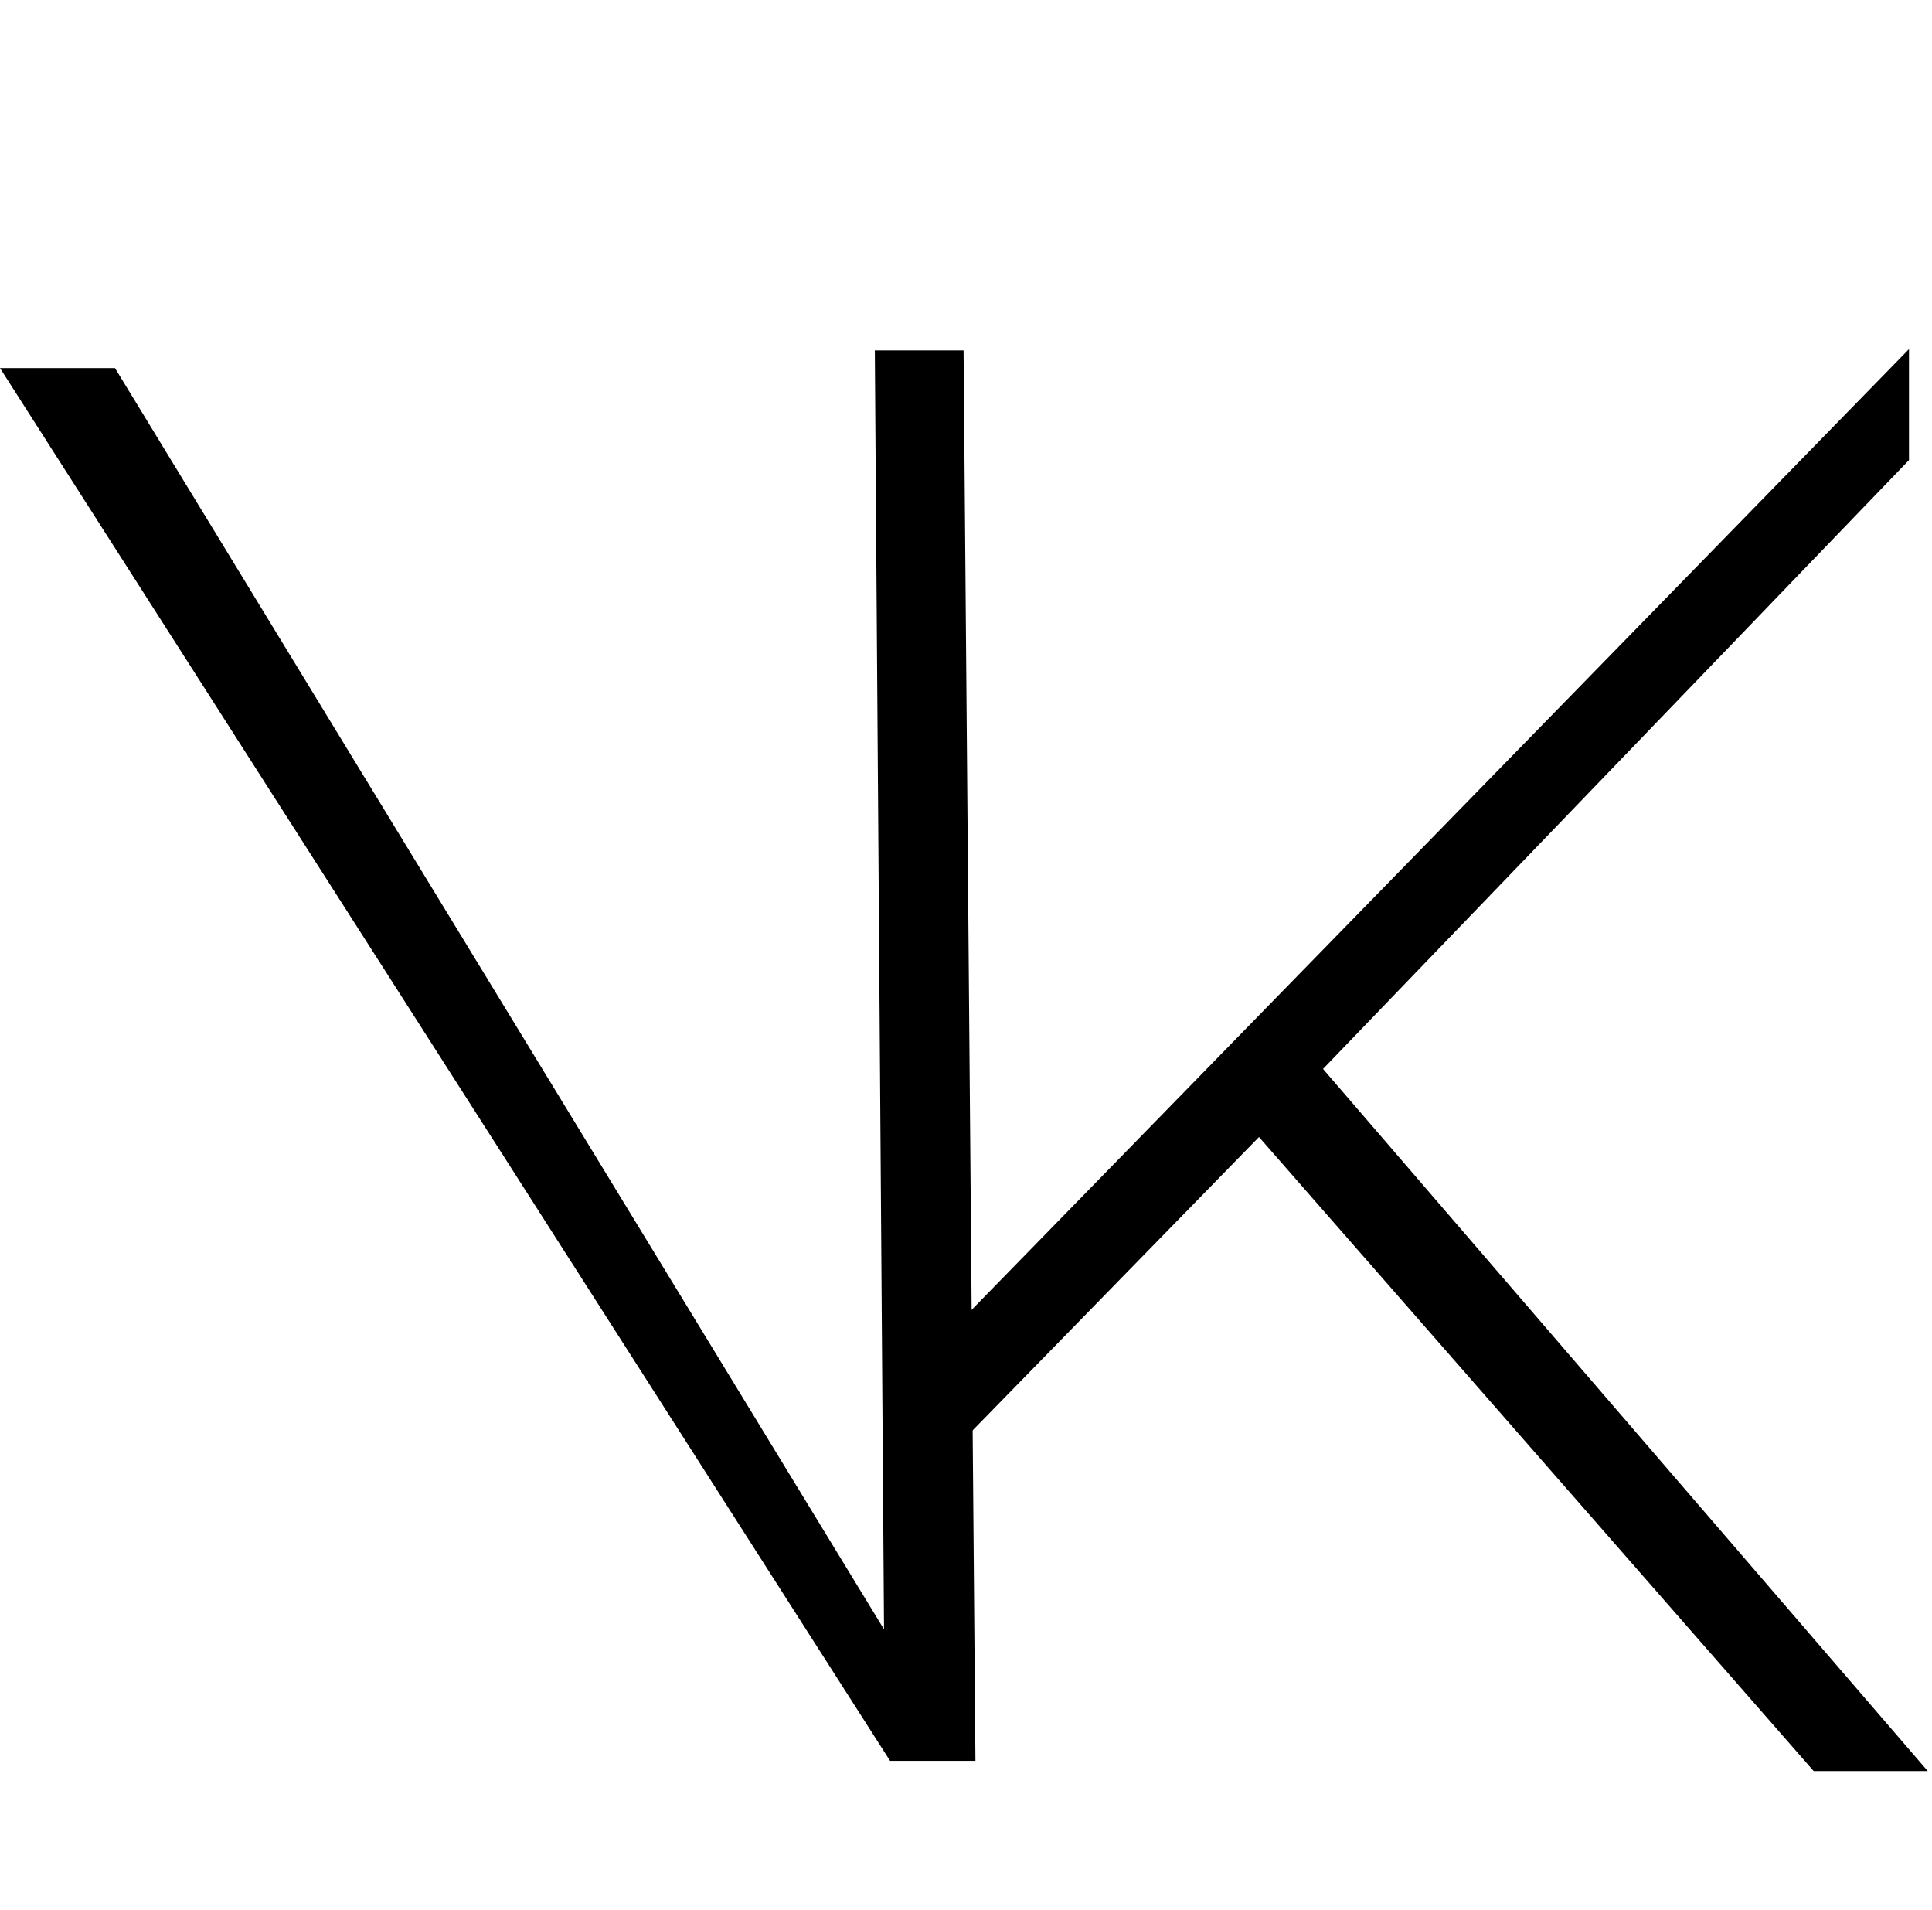
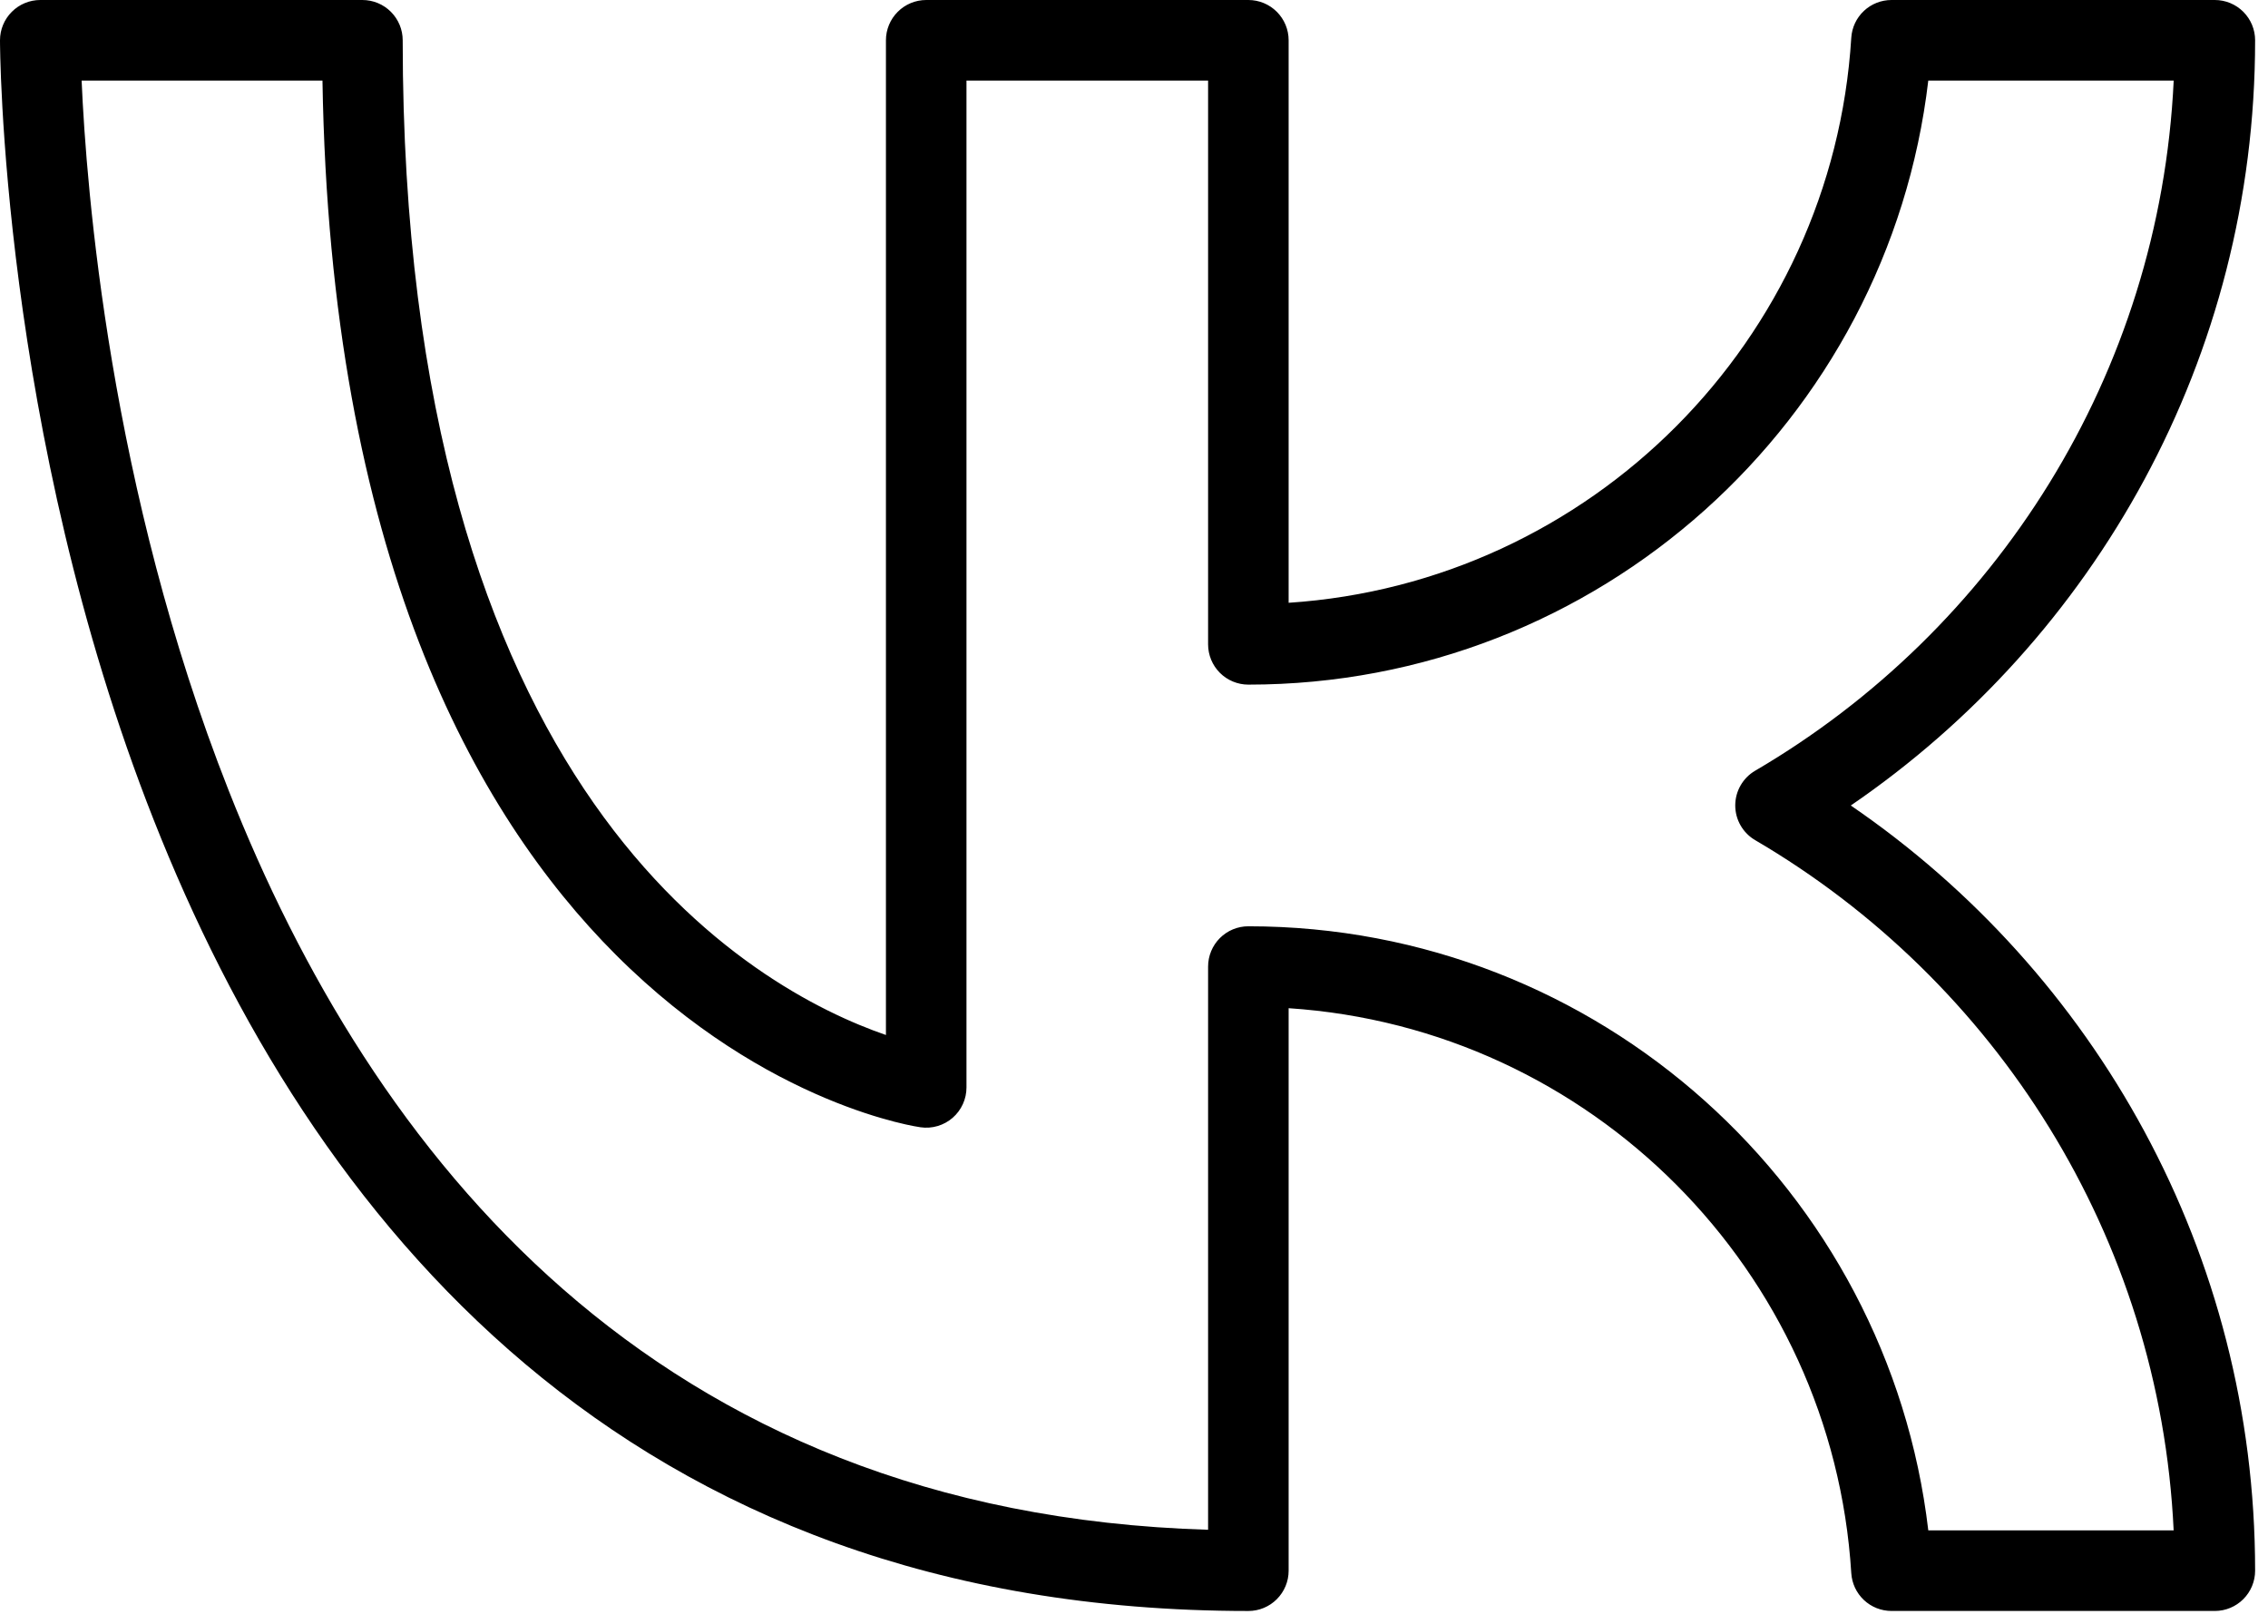
- <svg xmlns="http://www.w3.org/2000/svg" width="84" height="83" viewBox="0 0 84 83" fill="none">
-   <path d="M41.655 62.826L41.495 57.706L83 15.175V20L57.175 46.826L54.855 49.306L41.655 62.826ZM78.855 76.986L53.655 48.186L56.455 45.226L83.815 76.986H78.855Z" fill="black" />
-   <path d="M38.698 76.542L0 16L5 16L40.727 74.584L38.47 75.612L38.036 15.233L41.894 15.233L42.41 76.542L38.698 76.542Z" fill="black" />
+ <svg xmlns="http://www.w3.org/2000/svg" width="88" height="63" viewBox="0 0 88 63" fill="none">
+   <path fill-rule="evenodd" clip-rule="evenodd" d="M15.625 1.562C15.625 1.148 15.46 0.751 15.167 0.458C14.874 0.165 14.477 0 14.062 0H1.562C1.148 0 0.751 0.165 0.458 0.458C0.165 0.751 1.15074e-08 1.148 1.15074e-08 1.562C1.15074e-08 1.562 -0.005 16.694 5.969 31.823C12.031 47.183 24.188 62.503 48.438 62.503C48.852 62.503 49.249 62.339 49.542 62.045C49.835 61.752 50 61.355 50 60.941V39.116C61.727 39.889 71.106 49.298 71.831 61.036C71.856 61.433 72.031 61.805 72.321 62.078C72.61 62.35 72.993 62.502 73.391 62.502H85.938C86.352 62.502 86.749 62.337 87.042 62.044C87.335 61.751 87.5 61.353 87.5 60.939C87.5 48.611 81.281 37.725 71.812 31.252C81.281 24.775 87.5 13.887 87.5 1.562C87.5 1.148 87.335 0.751 87.042 0.458C86.749 0.165 86.352 0 85.938 0H73.391C72.993 5.37503e-06 72.611 0.151 72.321 0.423C72.031 0.695 71.856 1.067 71.831 1.464C71.106 13.203 61.727 22.613 50 23.387V1.562C50 1.148 49.835 0.751 49.542 0.458C49.249 0.165 48.852 0 48.438 0H35.938C35.523 0 35.126 0.165 34.833 0.458C34.54 0.751 34.375 1.148 34.375 1.562V40.156C31.855 39.288 27.106 36.977 23.041 31.167C18.969 25.345 15.625 16.116 15.625 1.562ZM12.512 3.125C12.812 21.5 18.4 31.547 23.895 37.044C29.792 42.941 35.717 43.736 35.717 43.736C35.939 43.768 36.165 43.752 36.38 43.688C36.595 43.625 36.794 43.516 36.963 43.369C37.132 43.222 37.267 43.041 37.36 42.837C37.453 42.633 37.501 42.411 37.5 42.188V3.125H46.875V25C46.875 25.414 47.04 25.812 47.333 26.105C47.626 26.398 48.023 26.562 48.438 26.562C62.042 26.562 73.27 16.312 74.819 3.125H84.341C83.803 14.547 77.412 24.453 68.105 29.9C67.869 30.037 67.673 30.234 67.537 30.471C67.4 30.708 67.329 30.976 67.329 31.249C67.329 31.522 67.4 31.791 67.537 32.027C67.673 32.264 67.869 32.461 68.105 32.598C77.412 38.047 83.803 47.953 84.339 59.375H74.819C73.27 46.188 62.042 35.938 48.438 35.938C48.023 35.938 47.626 36.102 47.333 36.395C47.04 36.688 46.875 37.086 46.875 37.5V59.352C25.289 58.706 14.398 44.672 8.875 30.675C4.252 18.969 3.345 7.258 3.167 3.125H12.512Z" fill="black" />
</svg>
